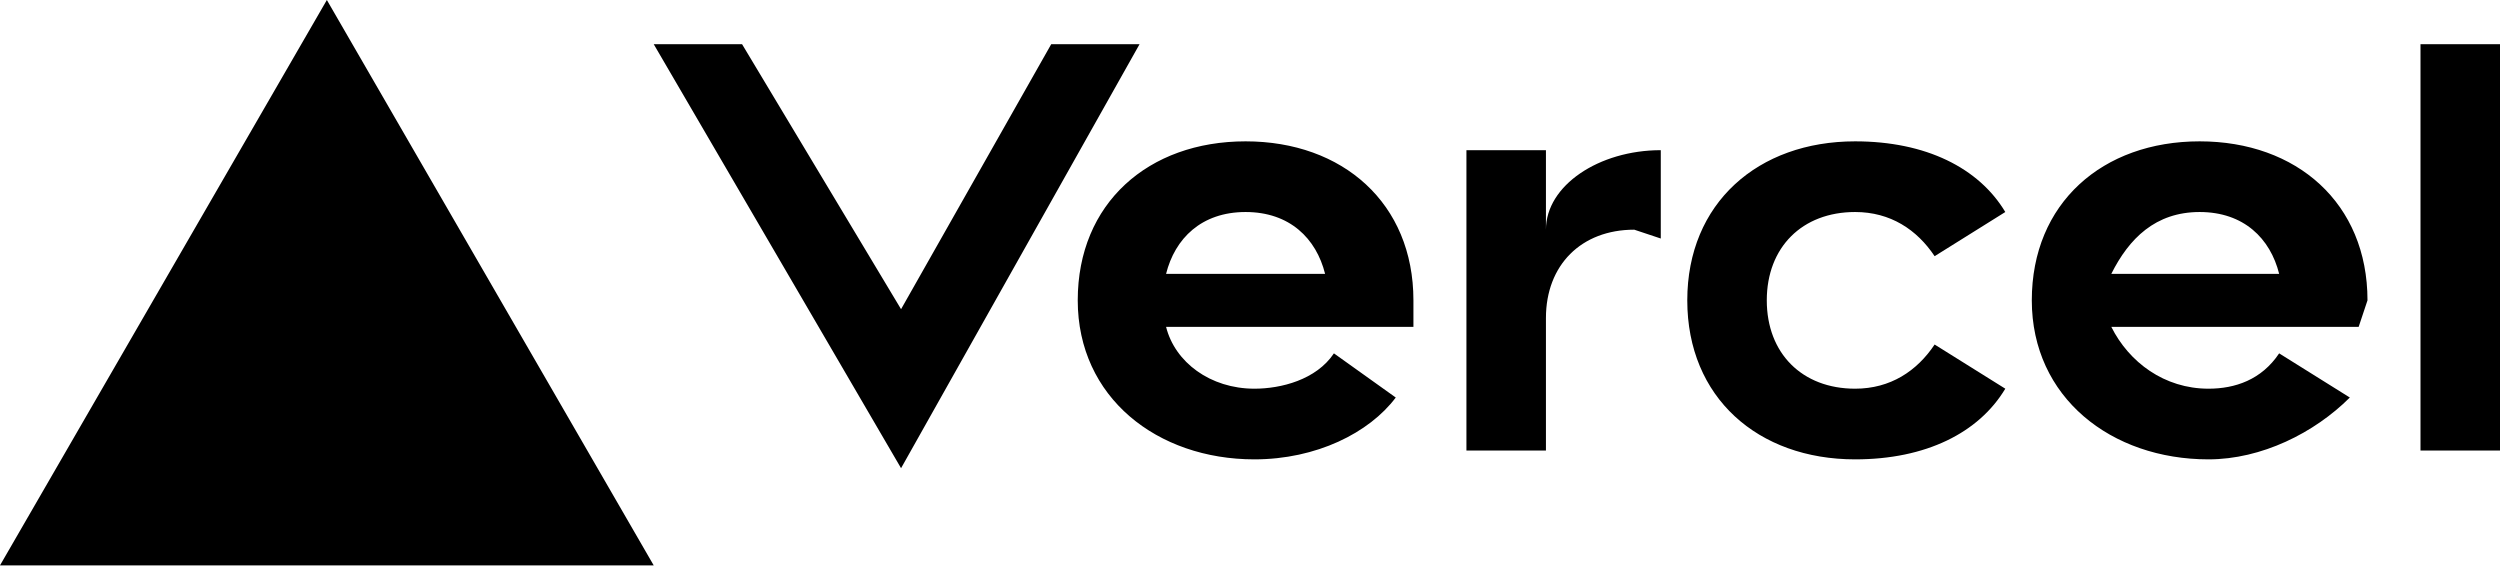
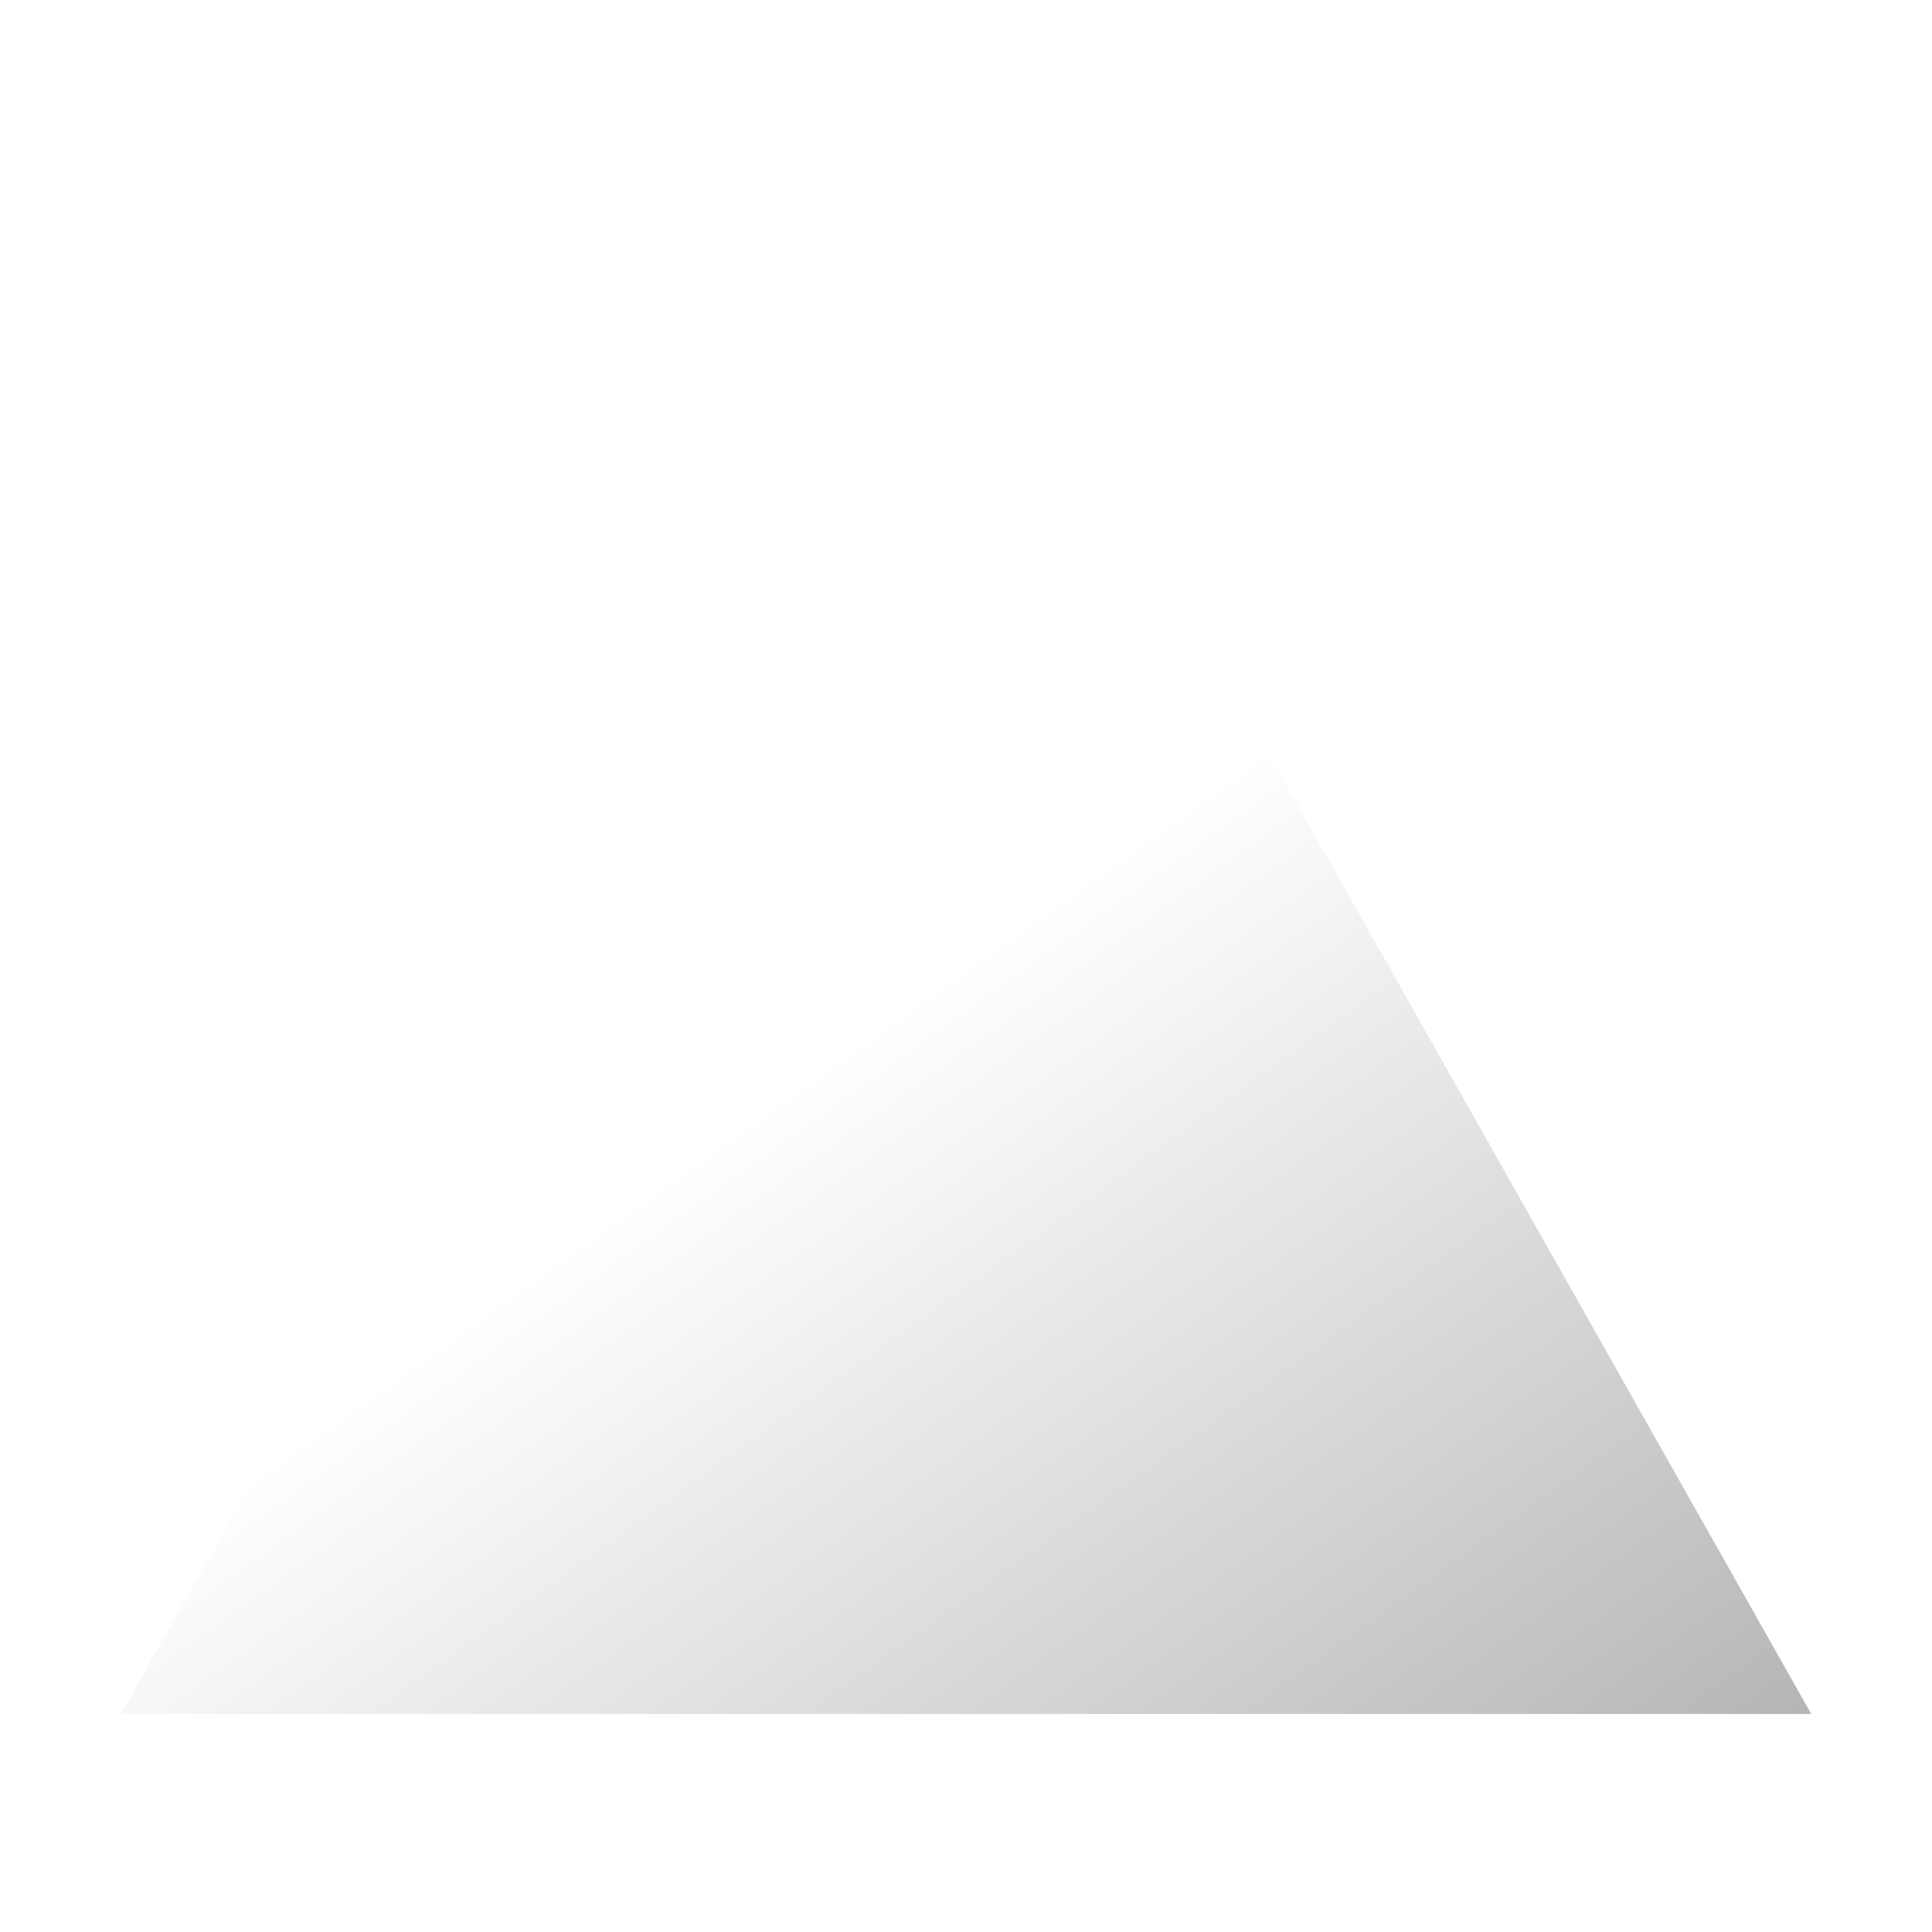
- <svg xmlns="http://www.w3.org/2000/svg" fill="none" viewBox="0 0 283 64">
-   <path fill="black" d="M141 16c-11 0-19 7-19 18s9 18 20 18c7 0 13-3 16-7l-7-5c-2 3-6 4-9 4-5 0-9-3-10-7h28v-3c0-11-8-18-19-18zm-9 15c1-4 4-7 9-7s8 3 9 7h-18zm117-15c-11 0-19 7-19 18s9 18 20 18c6 0 12-3 16-7l-8-5c-2 3-5 4-8 4-5 0-9-3-11-7h28l1-3c0-11-8-18-19-18zm-10 15c2-4 5-7 10-7s8 3 9 7h-19zm-39 3c0 6 4 10 10 10 4 0 7-2 9-5l8 5c-3 5-9 8-17 8-11 0-19-7-19-18s8-18 19-18c8 0 14 3 17 8l-8 5c-2-3-5-5-9-5-6 0-10 4-10 10zm83-29v46h-9V5h9zM37 0l37 64H0L37 0zm92 5-27 48L74 5h10l18 30 17-30h10zm59 12v10l-3-1c-6 0-10 4-10 10v15h-9V17h9v9c0-5 6-9 13-9z" />
+ <svg xmlns="http://www.w3.org/2000/svg" width="1em" height="1em" viewBox="0 0 32 32">
+   <defs>
+     <linearGradient id="vscodeIconsFileTypeVercel0" x1="1.459" x2="1.096" y1="32.377" y2="32.82" gradientTransform="matrix(113 0 0 -100 -112 3301)" gradientUnits="userSpaceOnUse">
+       <stop offset="0" />
+       <stop offset="1" stop-color="#fff" />
+     </linearGradient>
+   </defs>
+   <path fill="url(#vscodeIconsFileTypeVercel0)" fill-rule="evenodd" d="m16 3.611l14 24.778H2z" />
</svg>
